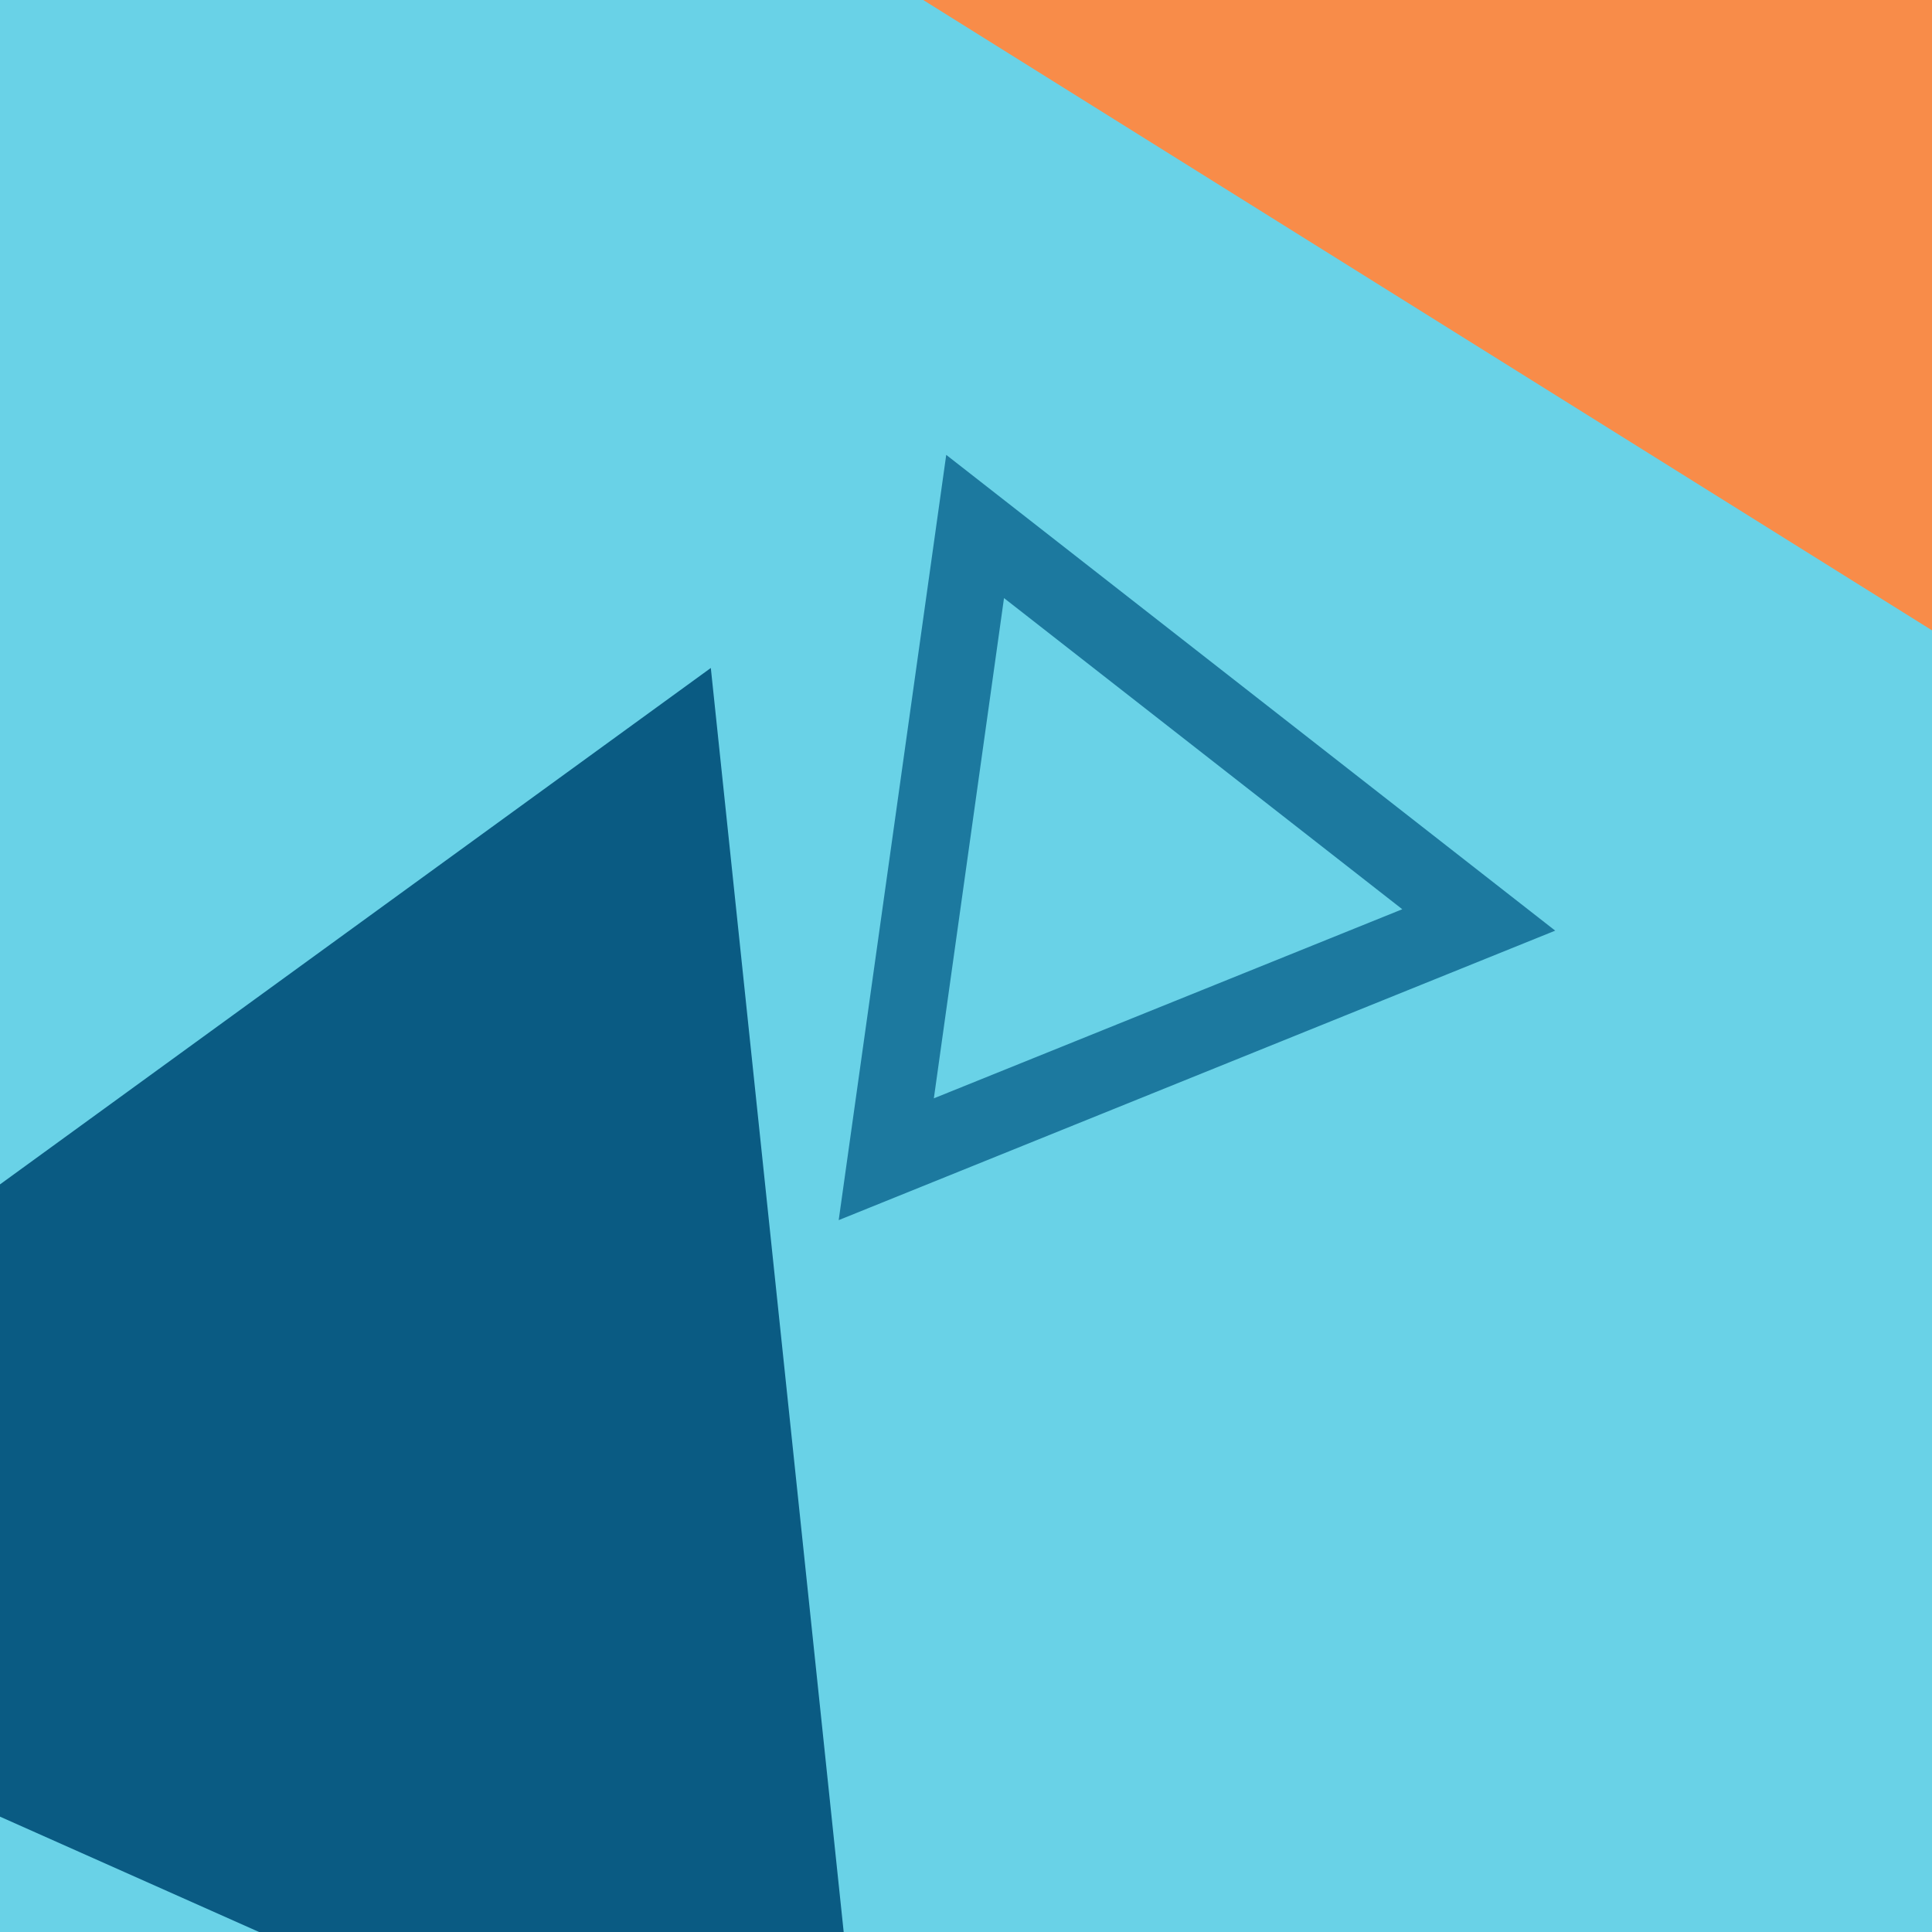
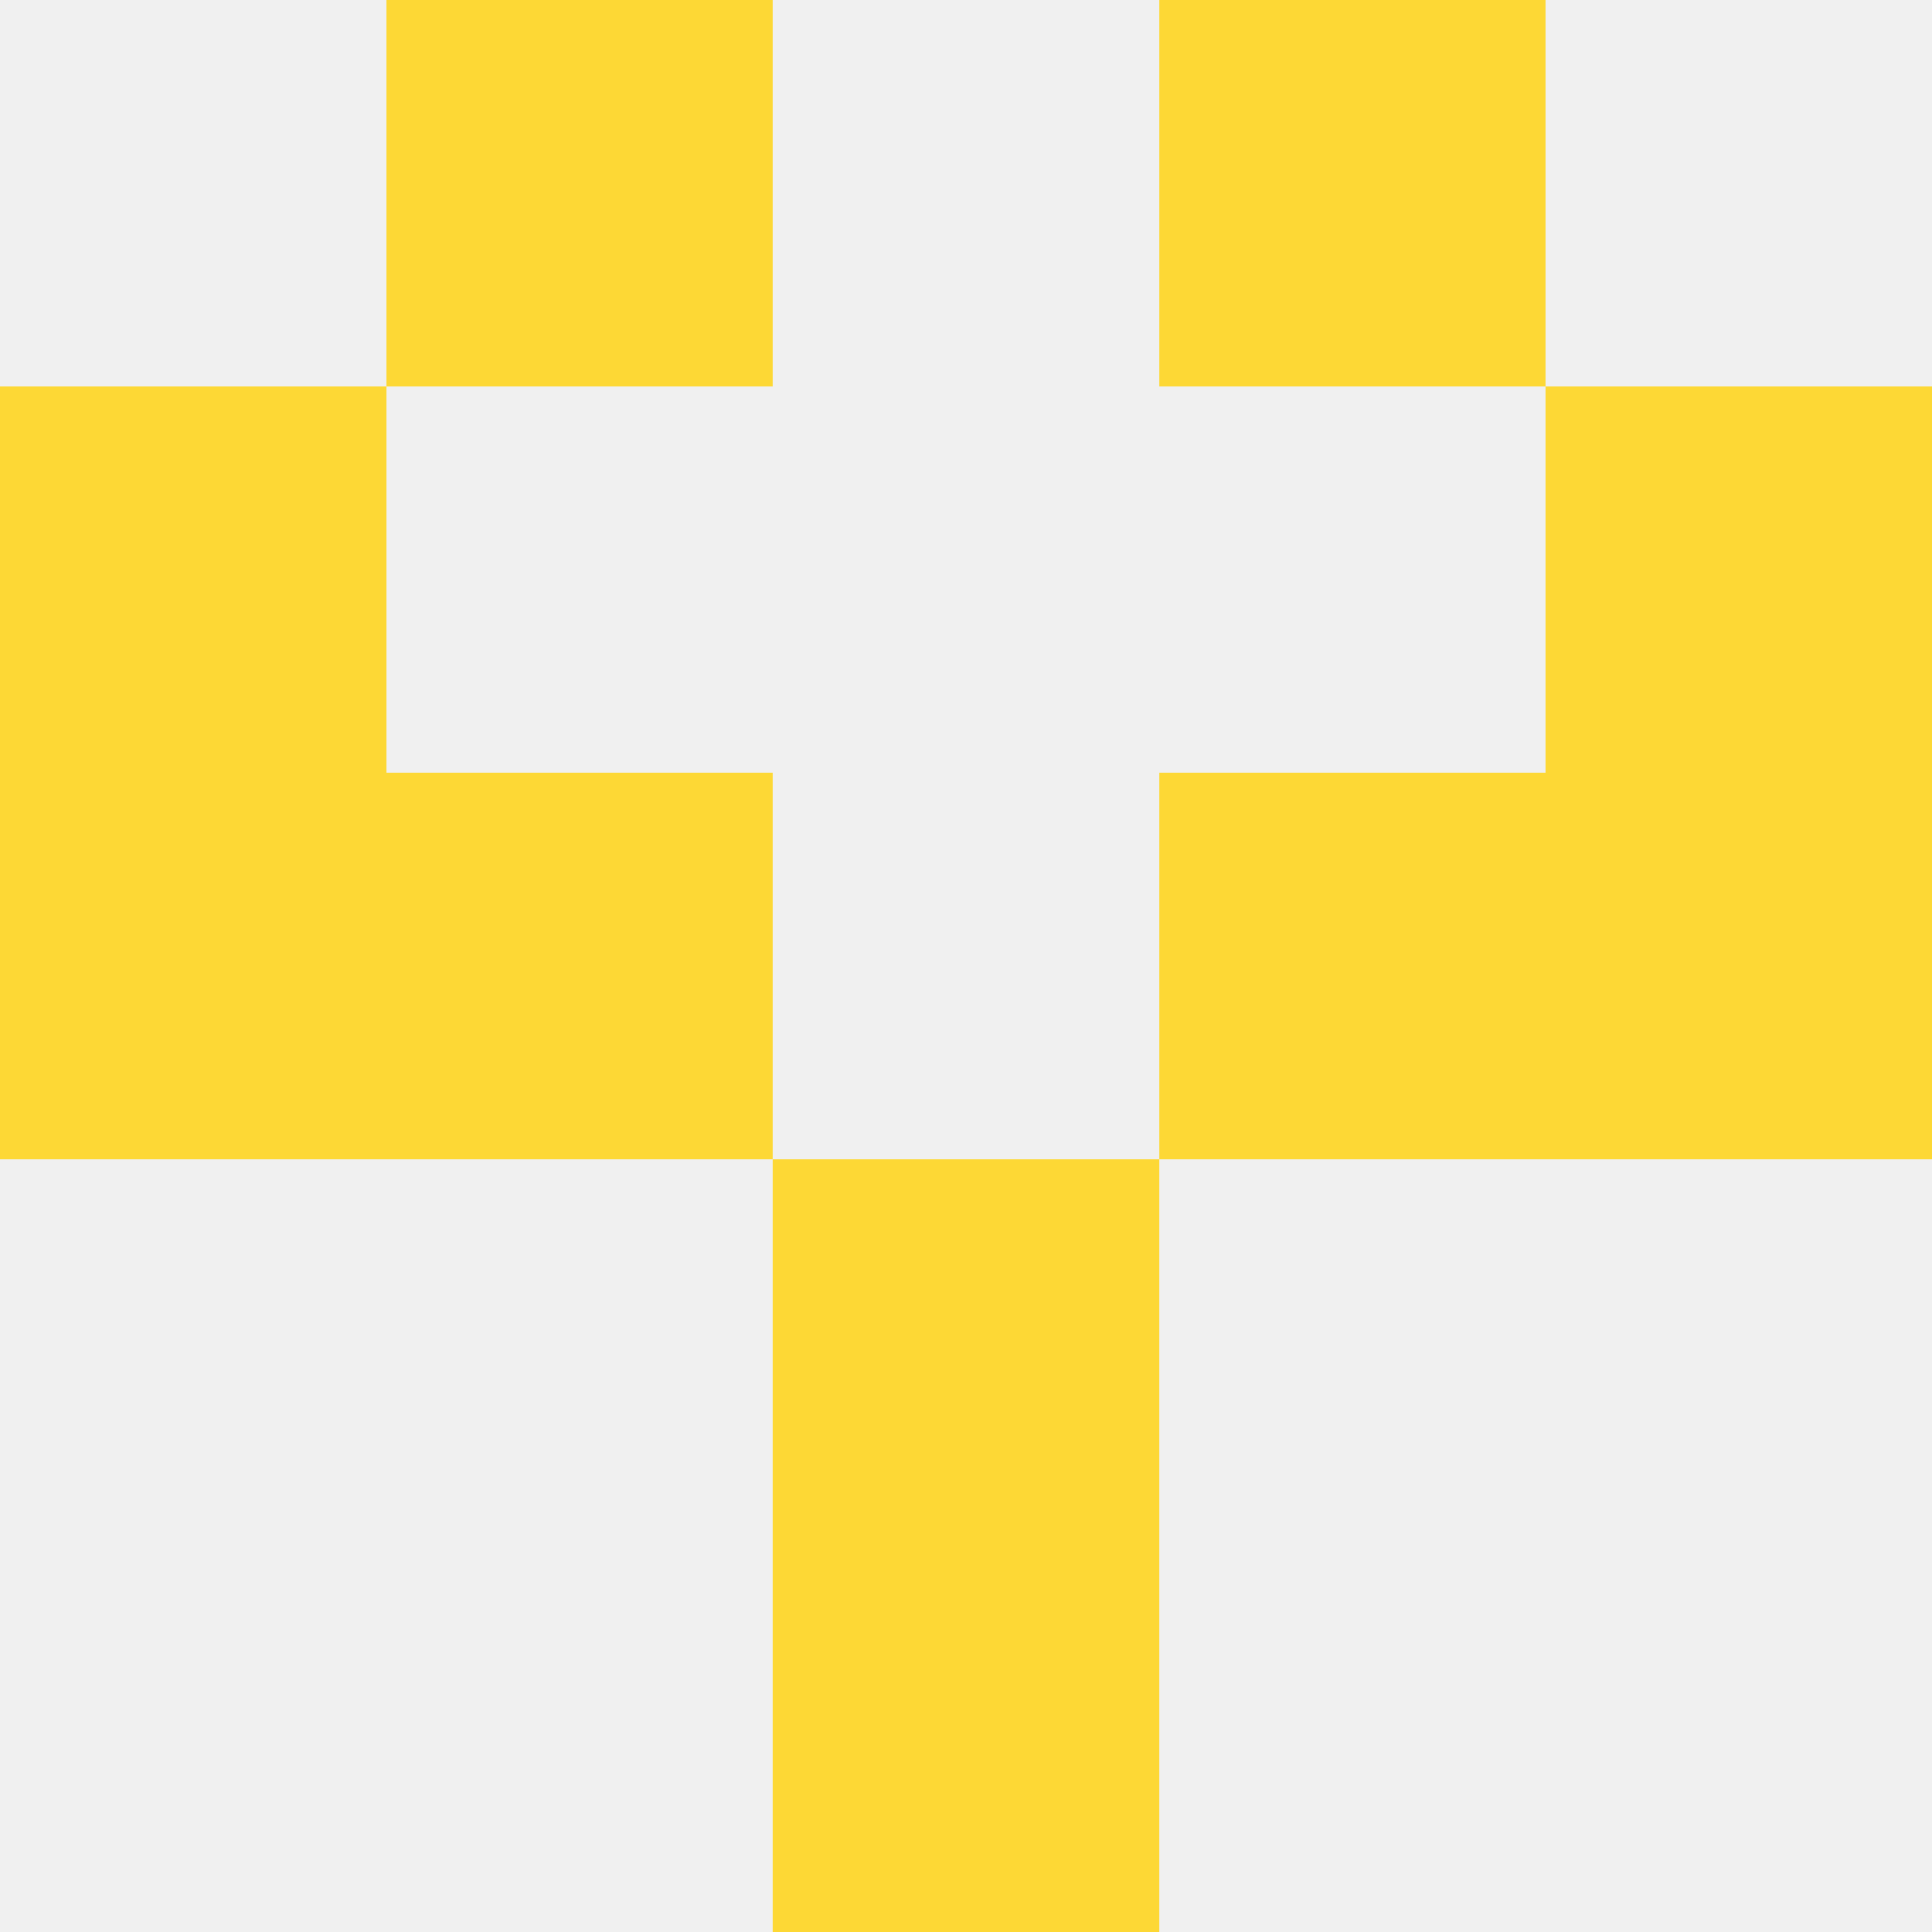
- <svg xmlns="http://www.w3.org/2000/svg" viewBox="0 0 100 100" fill="none" shape-rendering="auto">
+ <svg xmlns="http://www.w3.org/2000/svg" viewBox="0 0 5 5" fill="none" shape-rendering="crispEdges">
  <mask id="viewboxMask">
-     <rect width="100" height="100" rx="0" ry="0" x="0" y="0" fill="#fff" />
+     <rect width="5" height="5" rx="0" ry="0" x="0" y="0" fill="#fff" />
  </mask>
  <g mask="url(#viewboxMask)">
-     <rect fill="#69d2e7" width="100" height="100" x="0" y="0" />
-     <g transform="matrix(1.2 0 0 1.2 -10 -10)">
-       <g transform="translate(59, -29) rotate(152 50 50)">
-         <path d="m50 7 50 86.6H0L50 7Z" fill="#f88c49" />
-       </g>
-     </g>
-     <g transform="matrix(.8 0 0 .8 10 10)">
-       <g transform="translate(-34, 20) rotate(24 50 50)">
-         <path d="m50 7 50 86.6H0L50 7Z" fill="#0a5b83" />
-       </g>
-     </g>
-     <g transform="matrix(.4 0 0 .4 30 30)">
-       <g transform="translate(10, -1) rotate(-142 50 50)">
-         <path fill-rule="evenodd" clip-rule="evenodd" d="M50 7 0 93.6h100L50 7Zm0 20L17.3 83.6h65.4L50 27Z" fill="#1c799f" />
-       </g>
-     </g>
+     <path d="M2 0H1v1h1V0ZM4 0H3v1h1V0Z" fill="#fdd835" />
+     <path d="M1 1H0v1h1V1ZM5 1H4v1h1V1Z" fill="#fdd835" />
+     <path d="M2 2H0v1h2V2ZM5 2H3v1h2V2Z" fill="#fdd835" />
+     <path fill="#fdd835" d="M2 3h1v1H2z" />
+     <path fill="#fdd835" d="M2 4h1v1H2z" />
  </g>
</svg>
